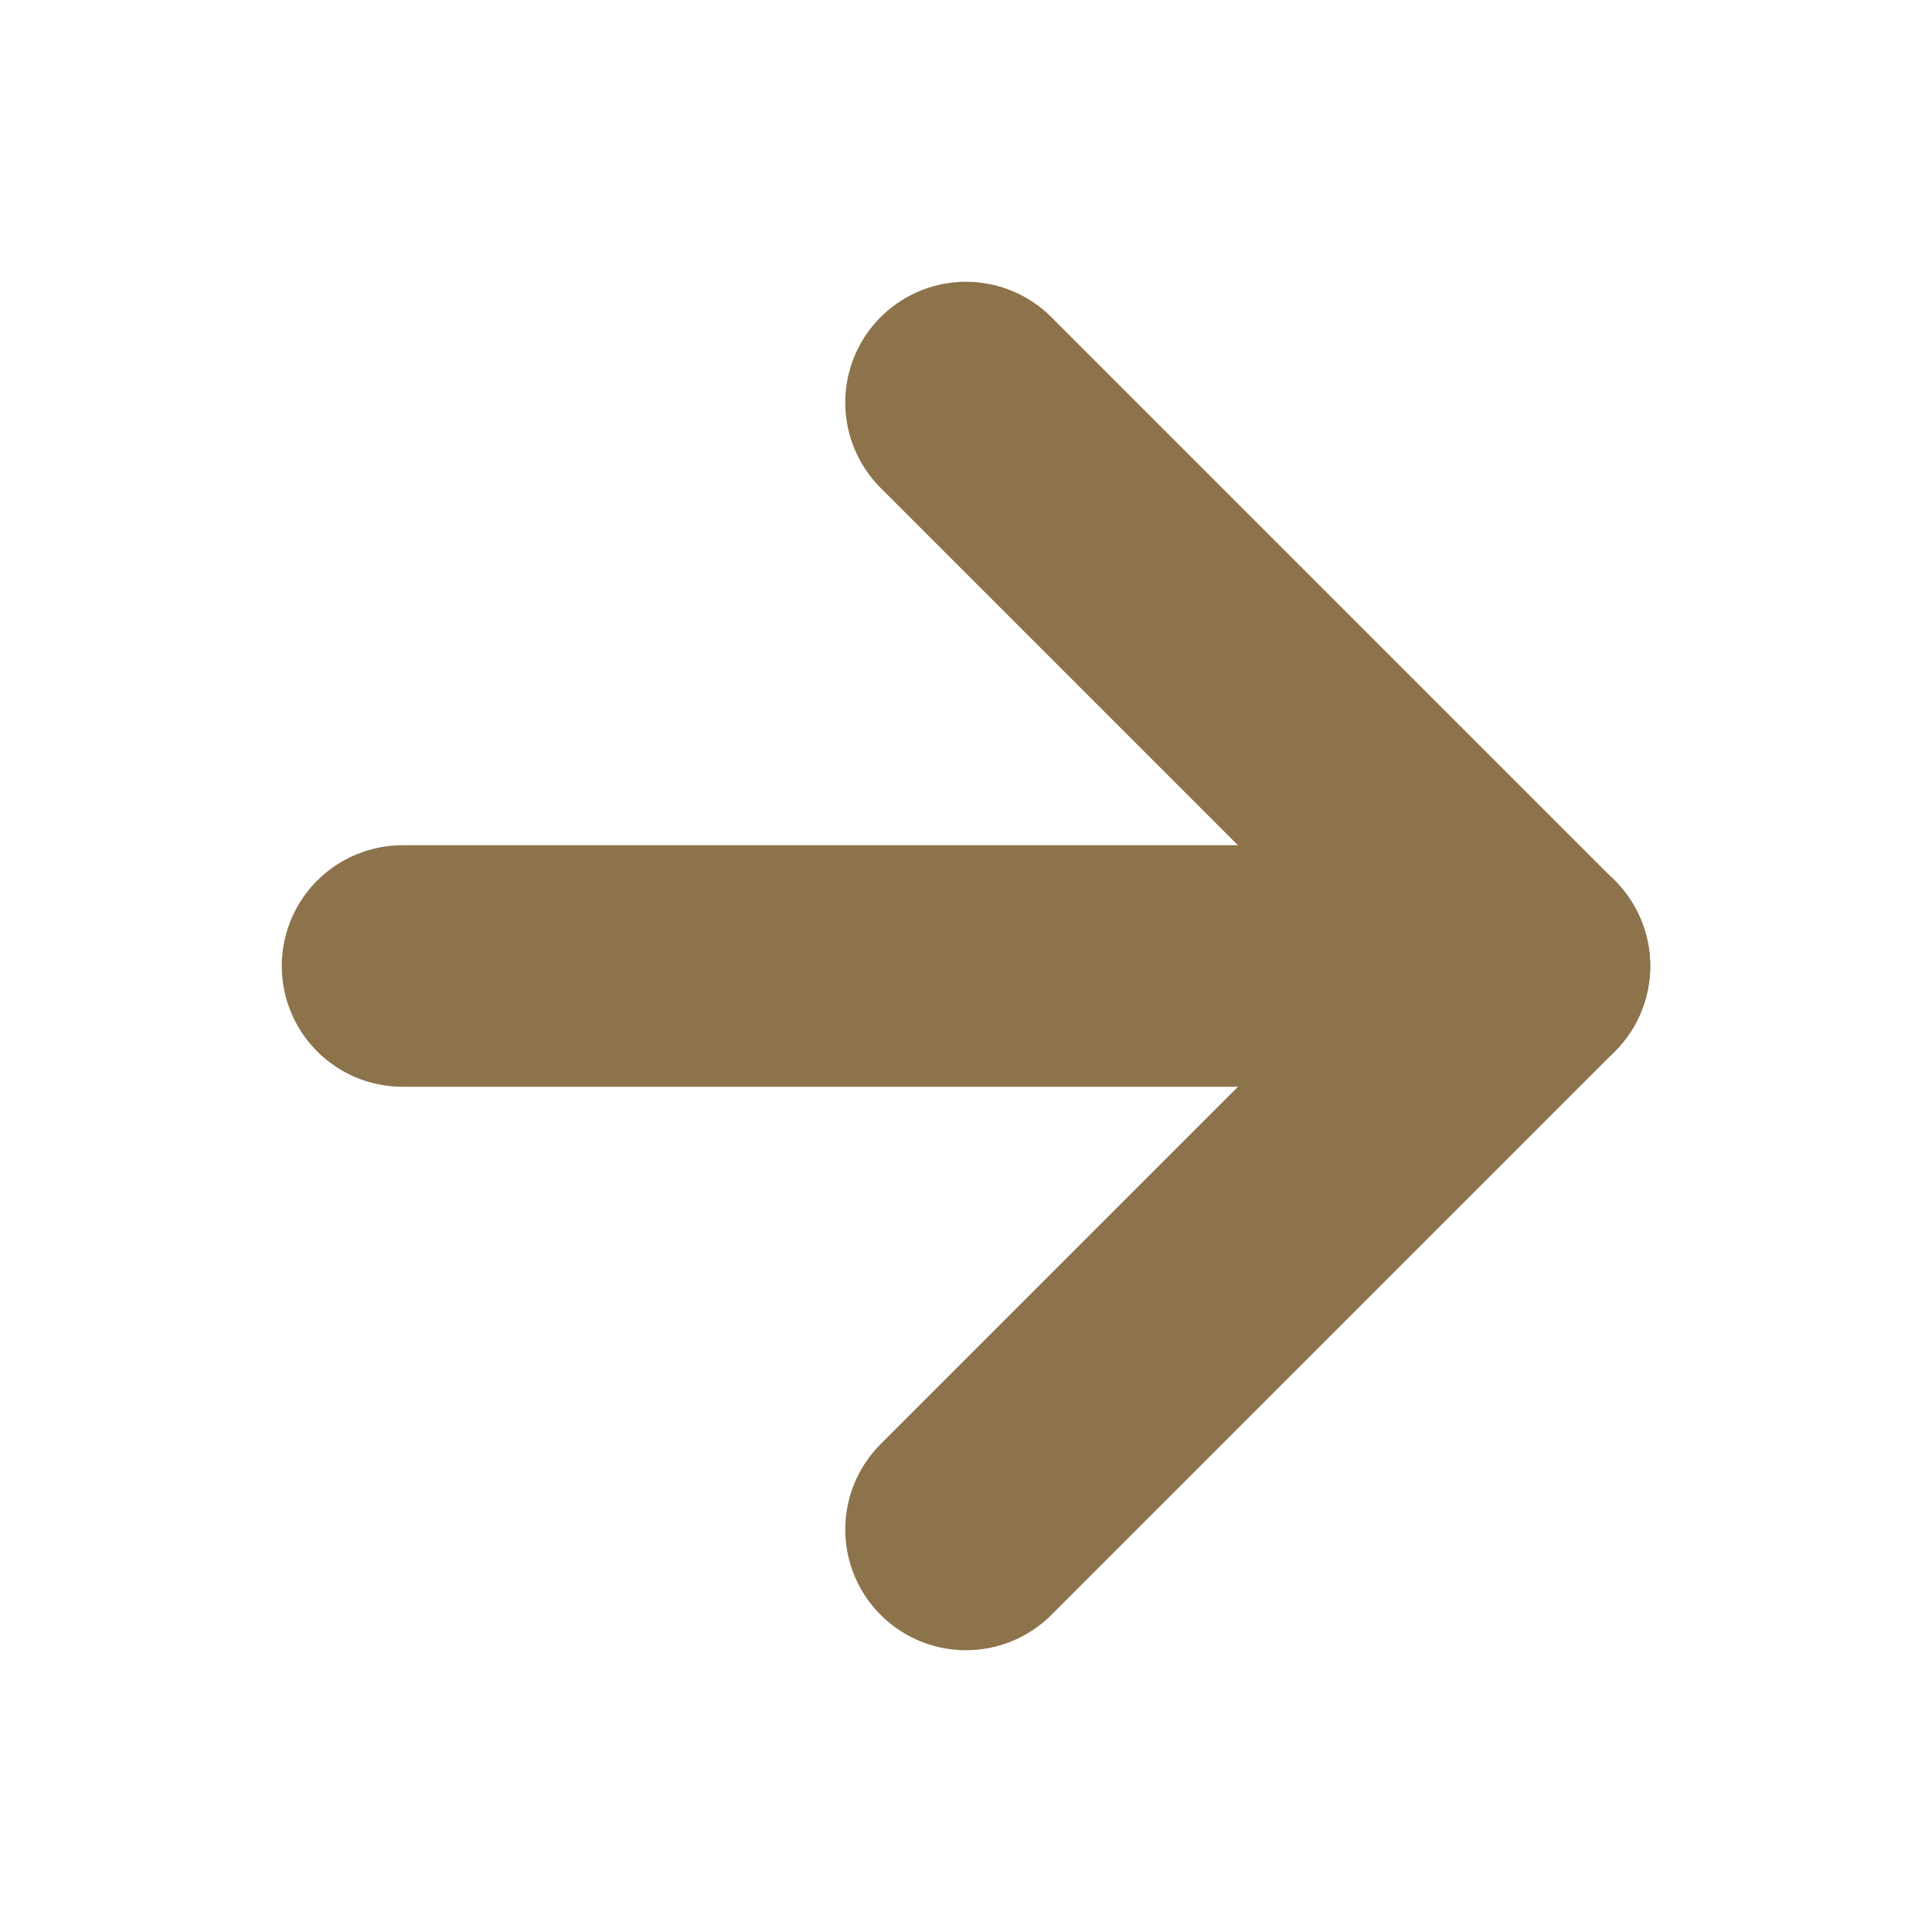
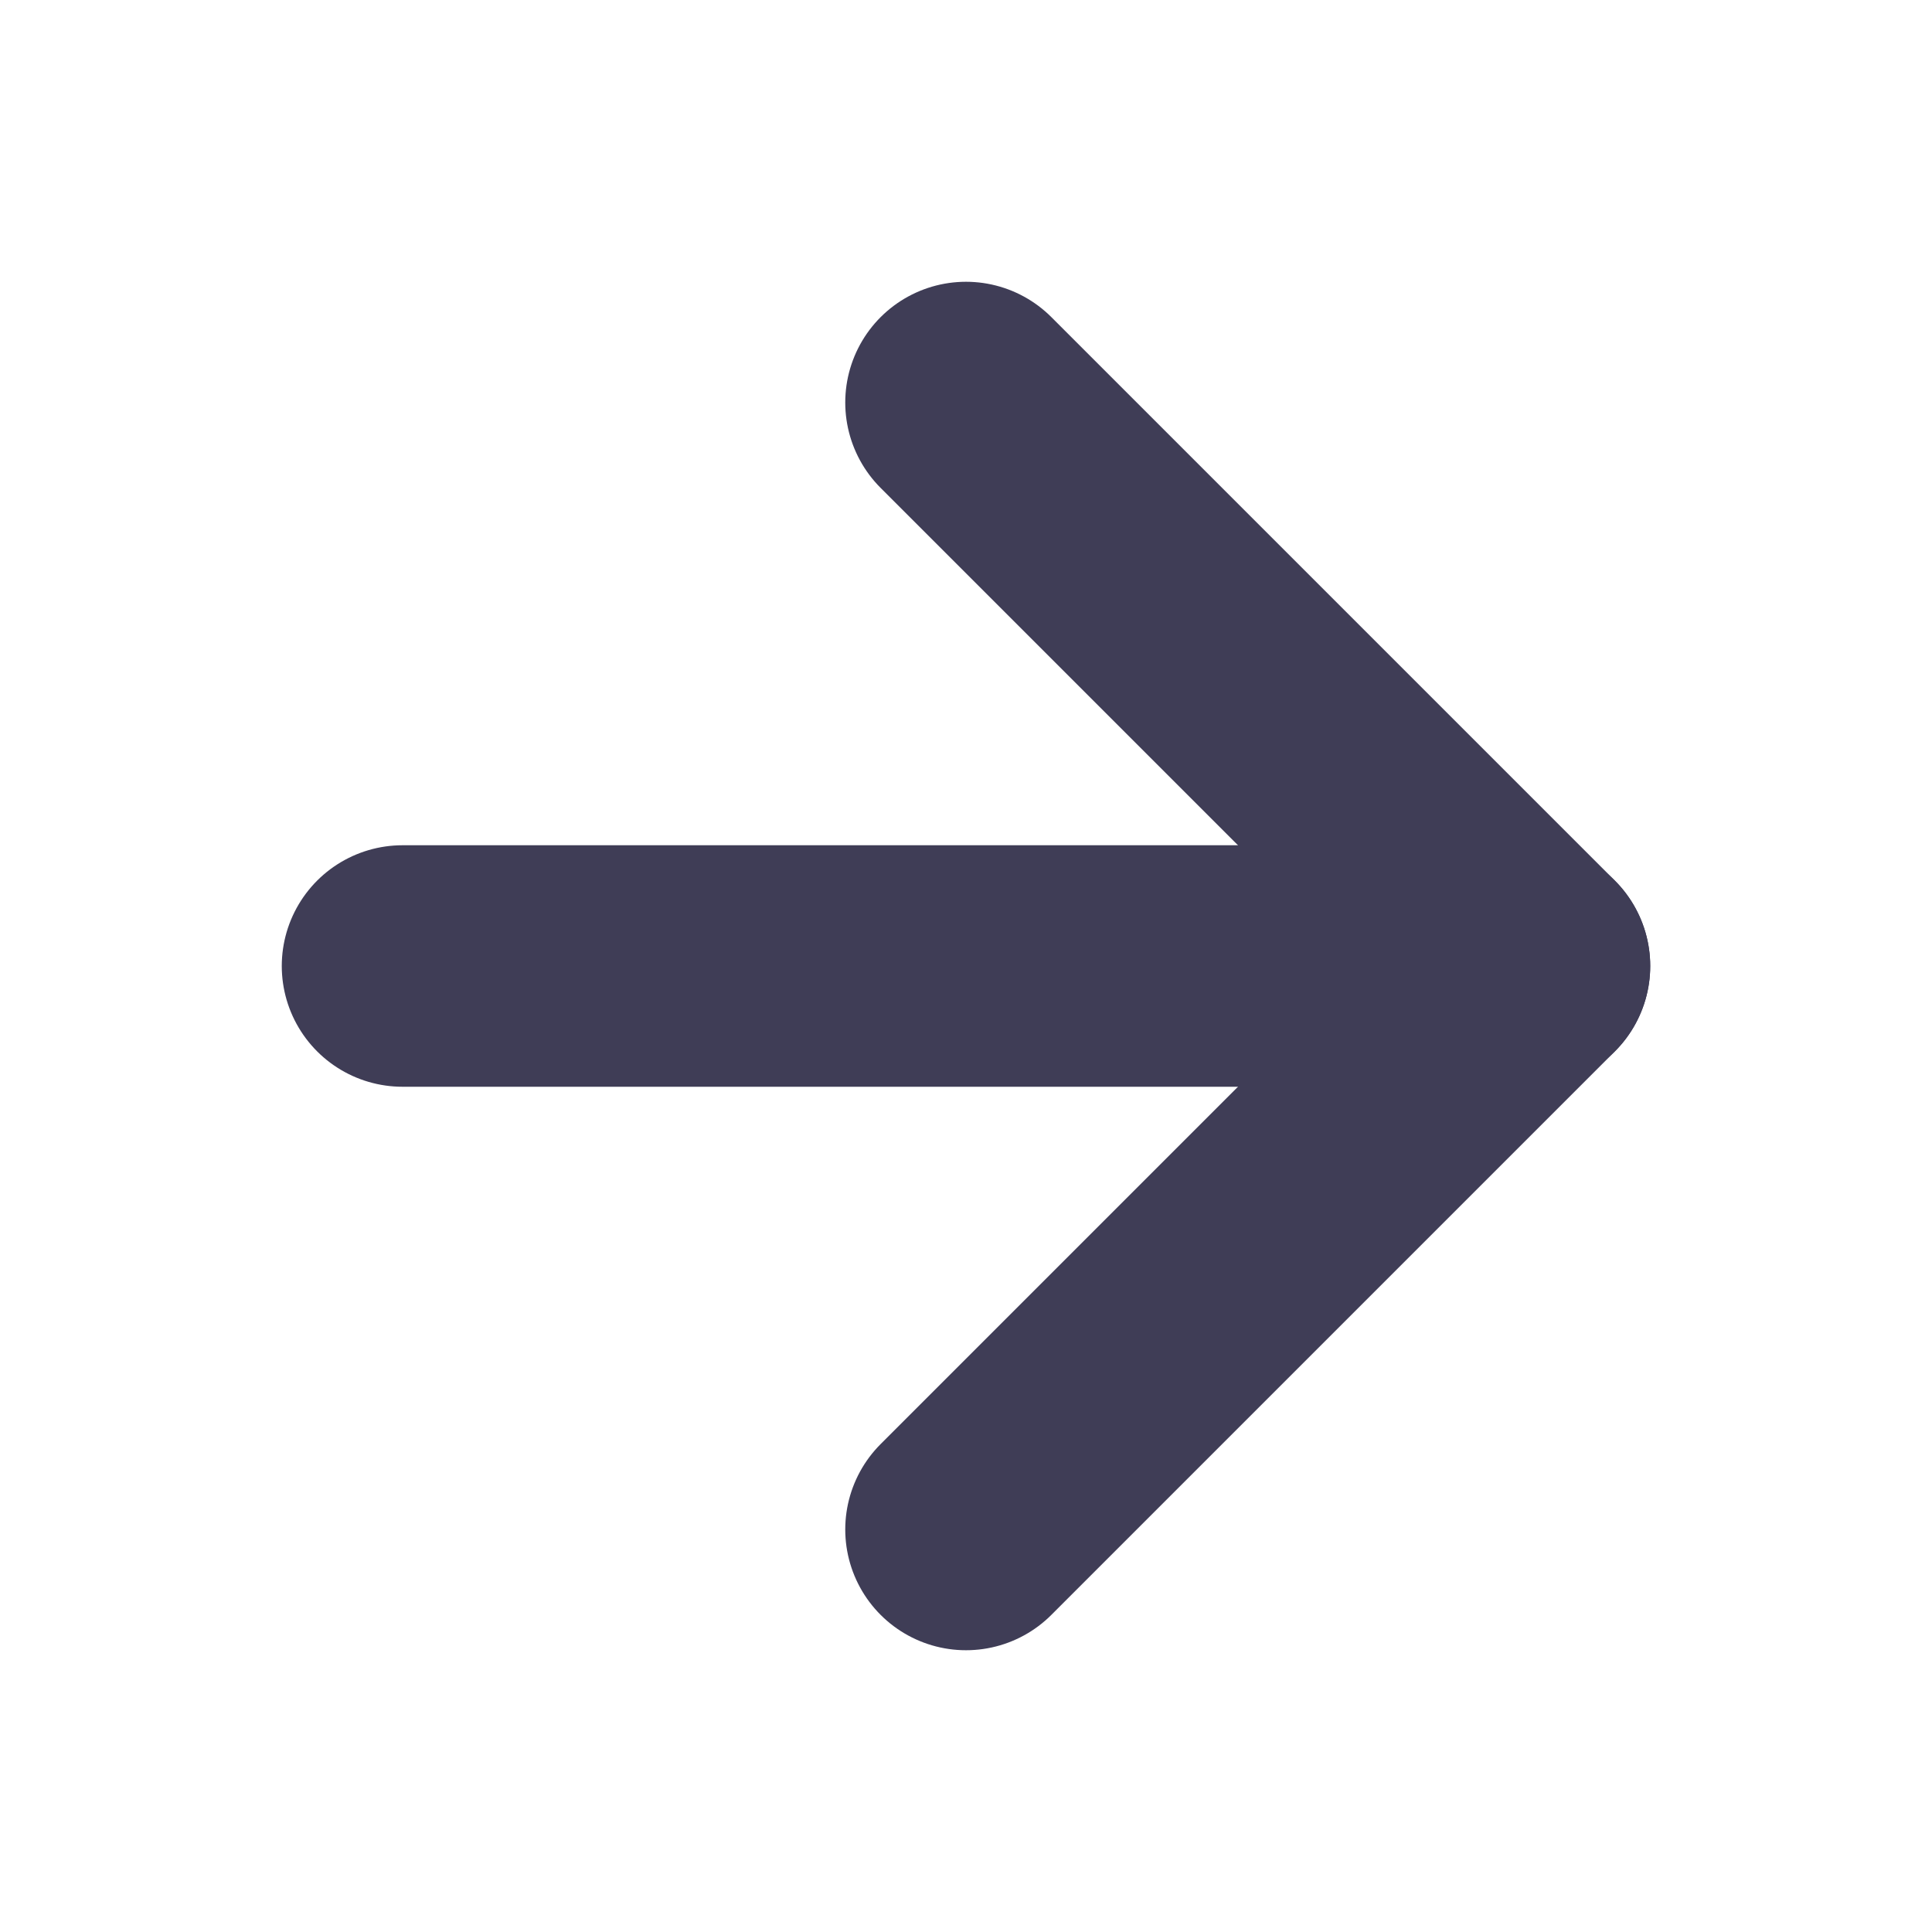
<svg xmlns="http://www.w3.org/2000/svg" width="32" height="32" viewBox="0 0 32 32" fill="none">
-   <path d="M6.667 16H25.333" stroke="#8D734B" stroke-width="4" stroke-linecap="round" stroke-linejoin="round" />
-   <path d="M16 6.667L25.333 16L16 25.333" stroke="#8D734B" stroke-width="4" stroke-linecap="round" stroke-linejoin="round" />
+   <path d="M6.667 16H25.333" stroke="#3F3D56" stroke-width="4" stroke-linecap="round" stroke-linejoin="round" />
+   <path d="M16 6.667L25.333 16L16 25.333" stroke="#3F3D56" stroke-width="4" stroke-linecap="round" stroke-linejoin="round" />
</svg>
